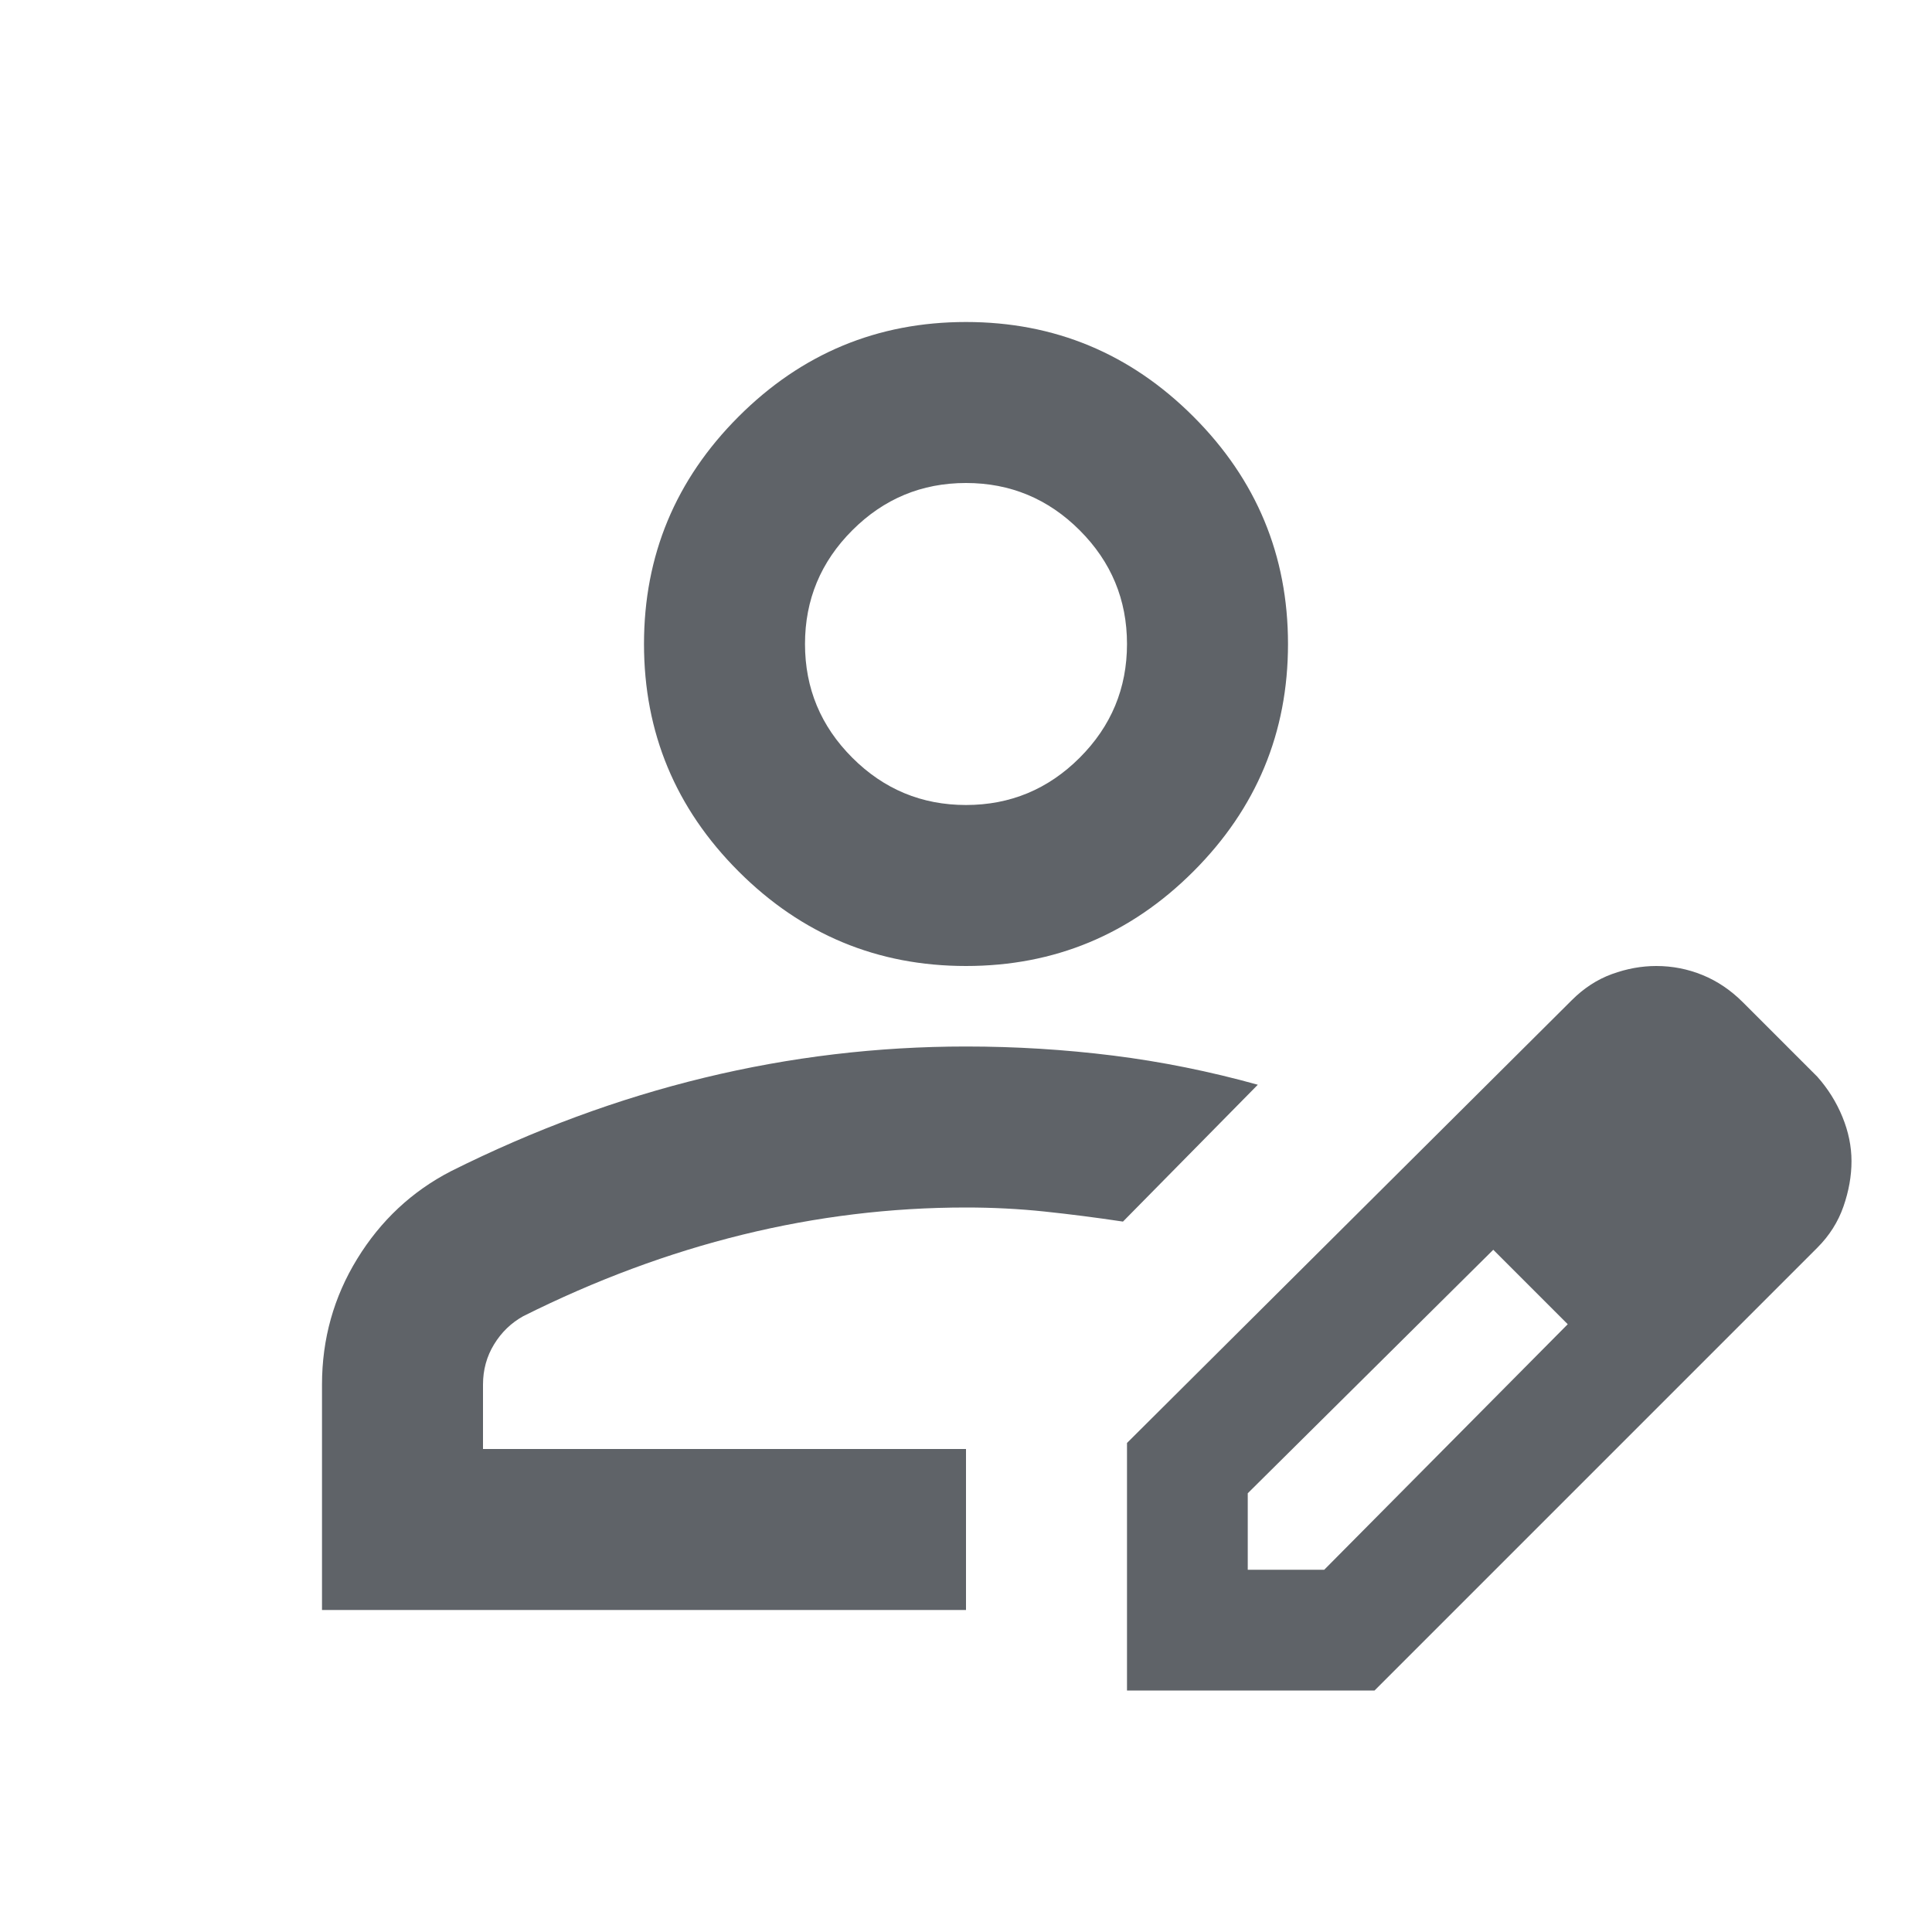
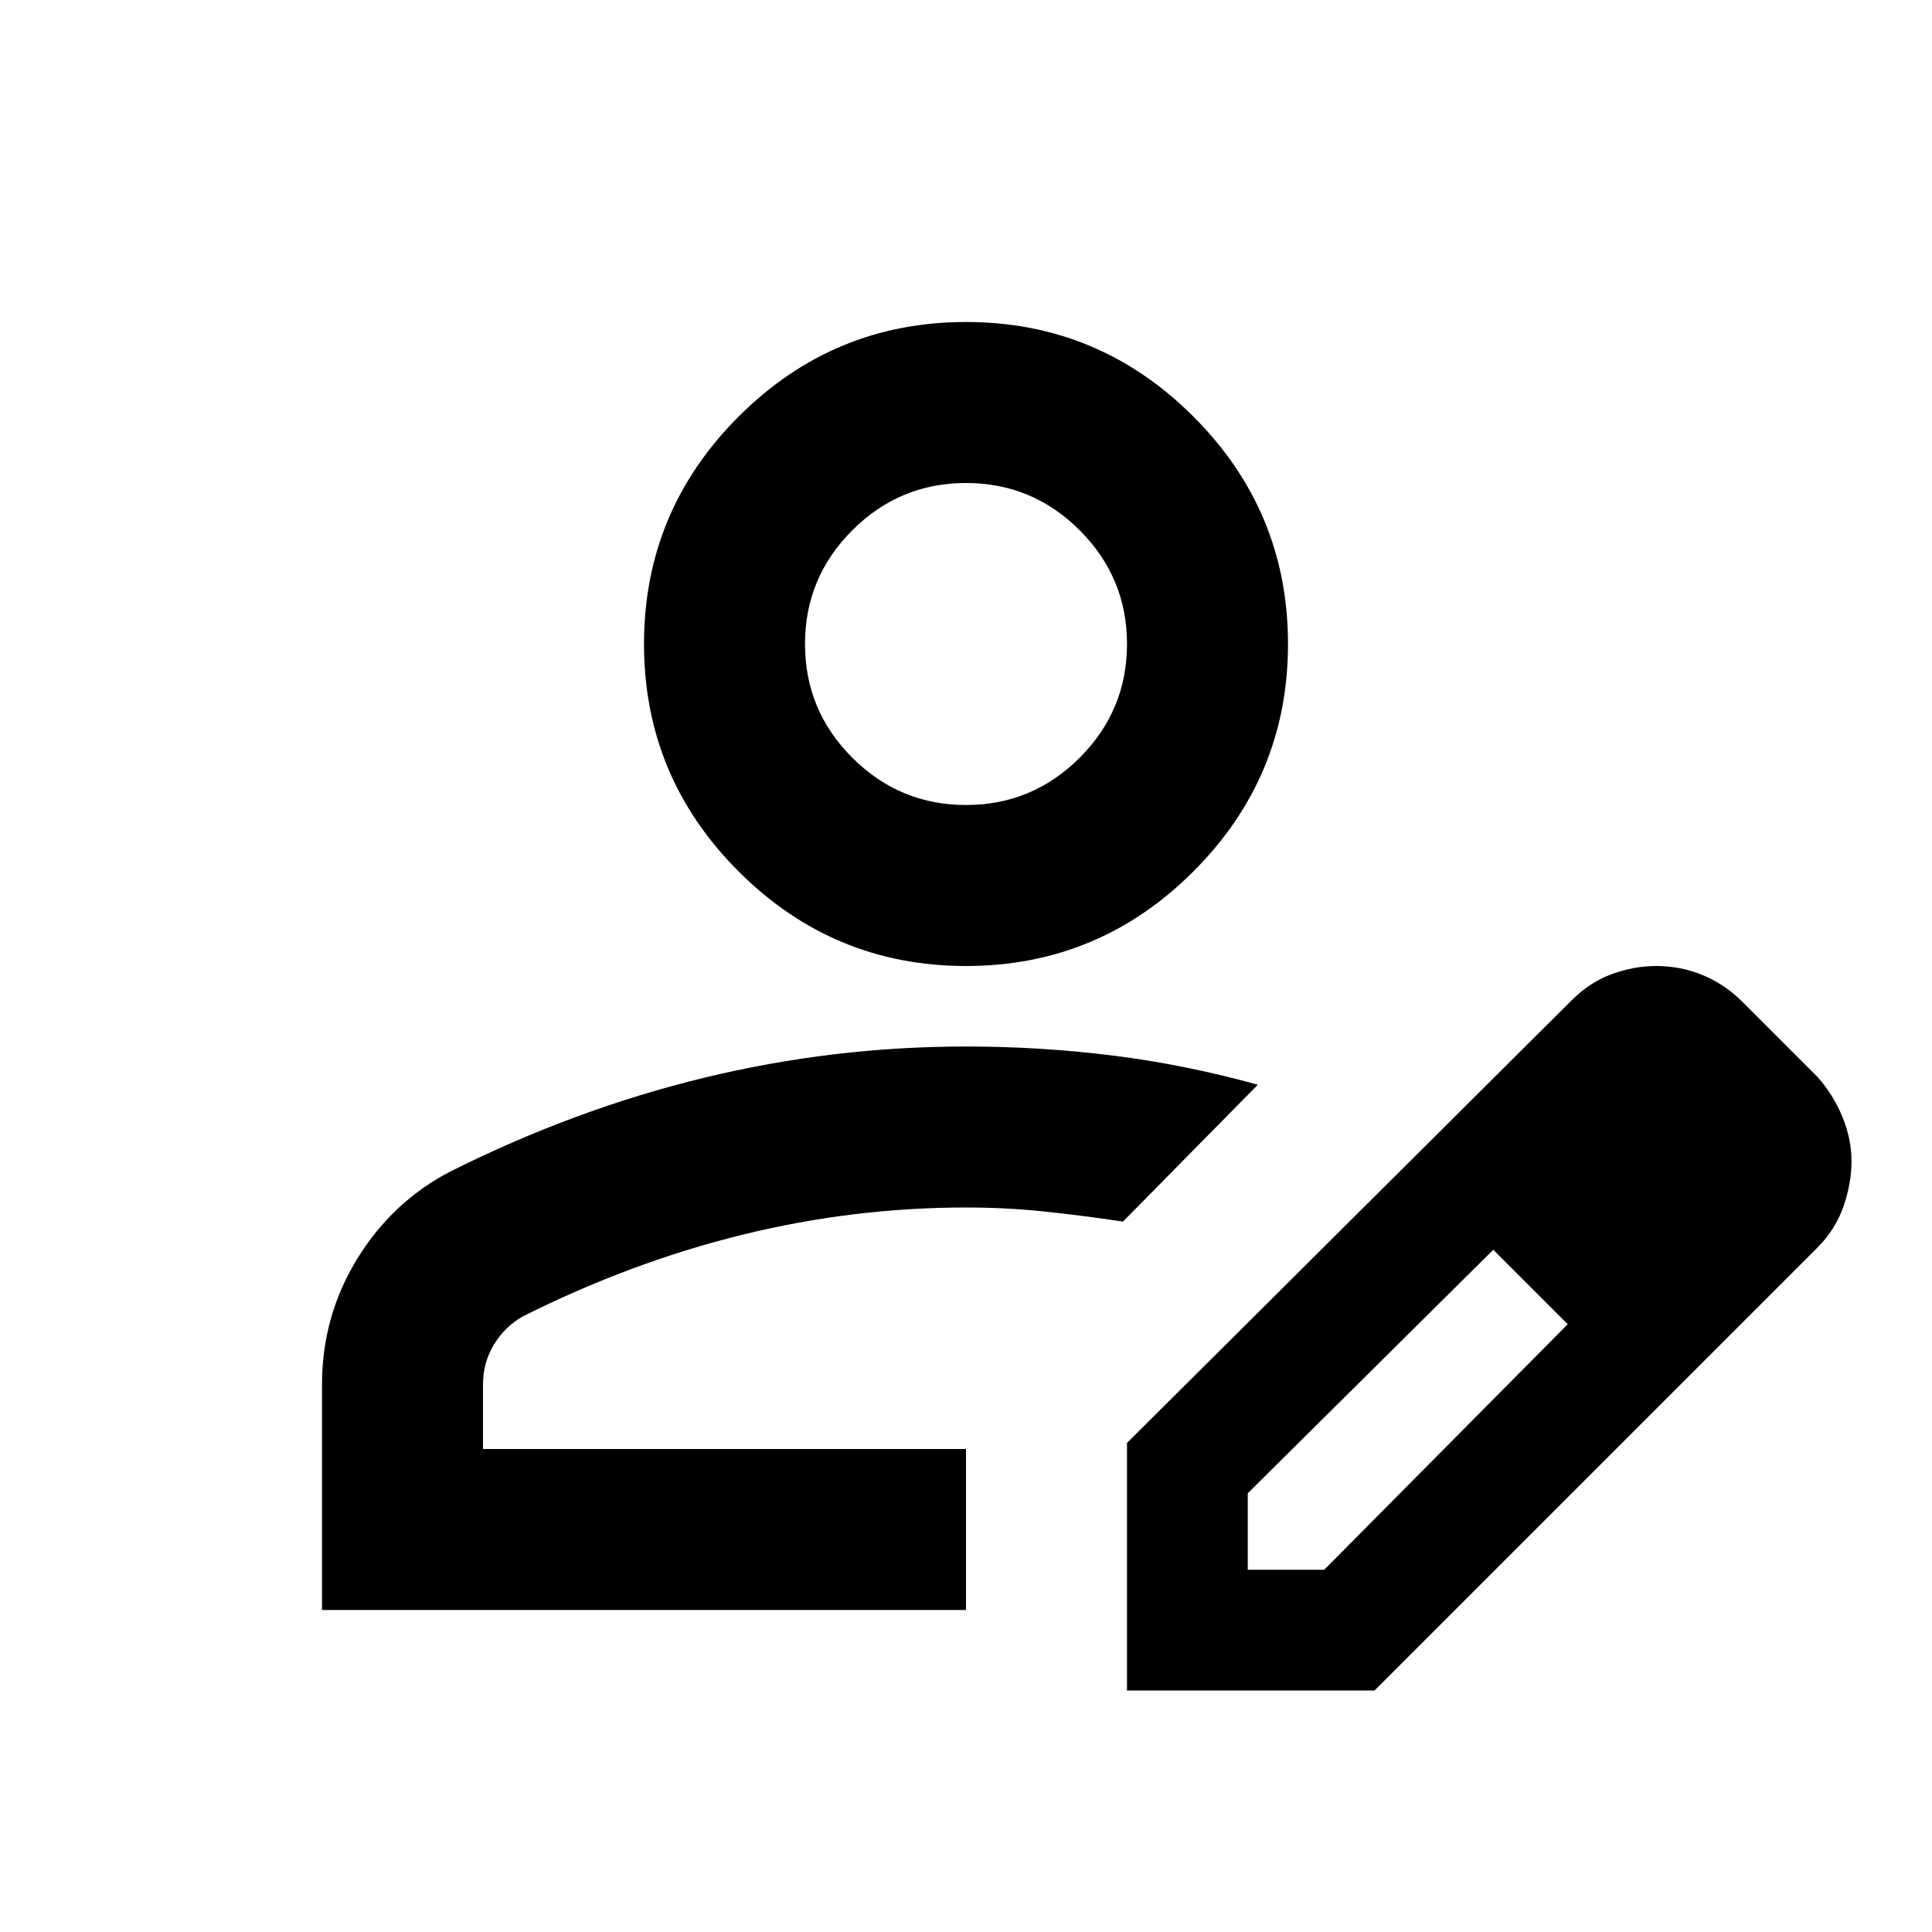
- <svg xmlns="http://www.w3.org/2000/svg" height="24px" viewBox="0 -960 960 960" width="24px" fill="#5f6368">
+ <svg xmlns="http://www.w3.org/2000/svg" height="24px" viewBox="0 -960 960 960" width="24px" fill="currentColor">
  <path d="M480-240Zm-320 80v-112q0-34 17.5-62.5T224-378q62-31 126-46.5T480-440q37 0 73 4.5t72 14.5l-67 68q-20-3-39-5t-39-2q-56 0-111 13.5T260-306q-9 5-14.5 14t-5.5 20v32h240v80H160Zm400 40v-123l221-220q9-9 20-13t22-4q12 0 23 4.5t20 13.5l37 37q8 9 12.5 20t4.5 22q0 11-4 22.5T903-340L683-120H560Zm300-263-37-37 37 37ZM620-180h38l121-122-18-19-19-18-122 121v38Zm141-141-19-18 37 37-18-19ZM480-480q-66 0-113-47t-47-113q0-66 47-113t113-47q66 0 113 47t47 113q0 66-47 113t-113 47Zm0-80q33 0 56.5-23.5T560-640q0-33-23.5-56.5T480-720q-33 0-56.5 23.5T400-640q0 33 23.5 56.5T480-560Zm0-80Z" />
</svg>
